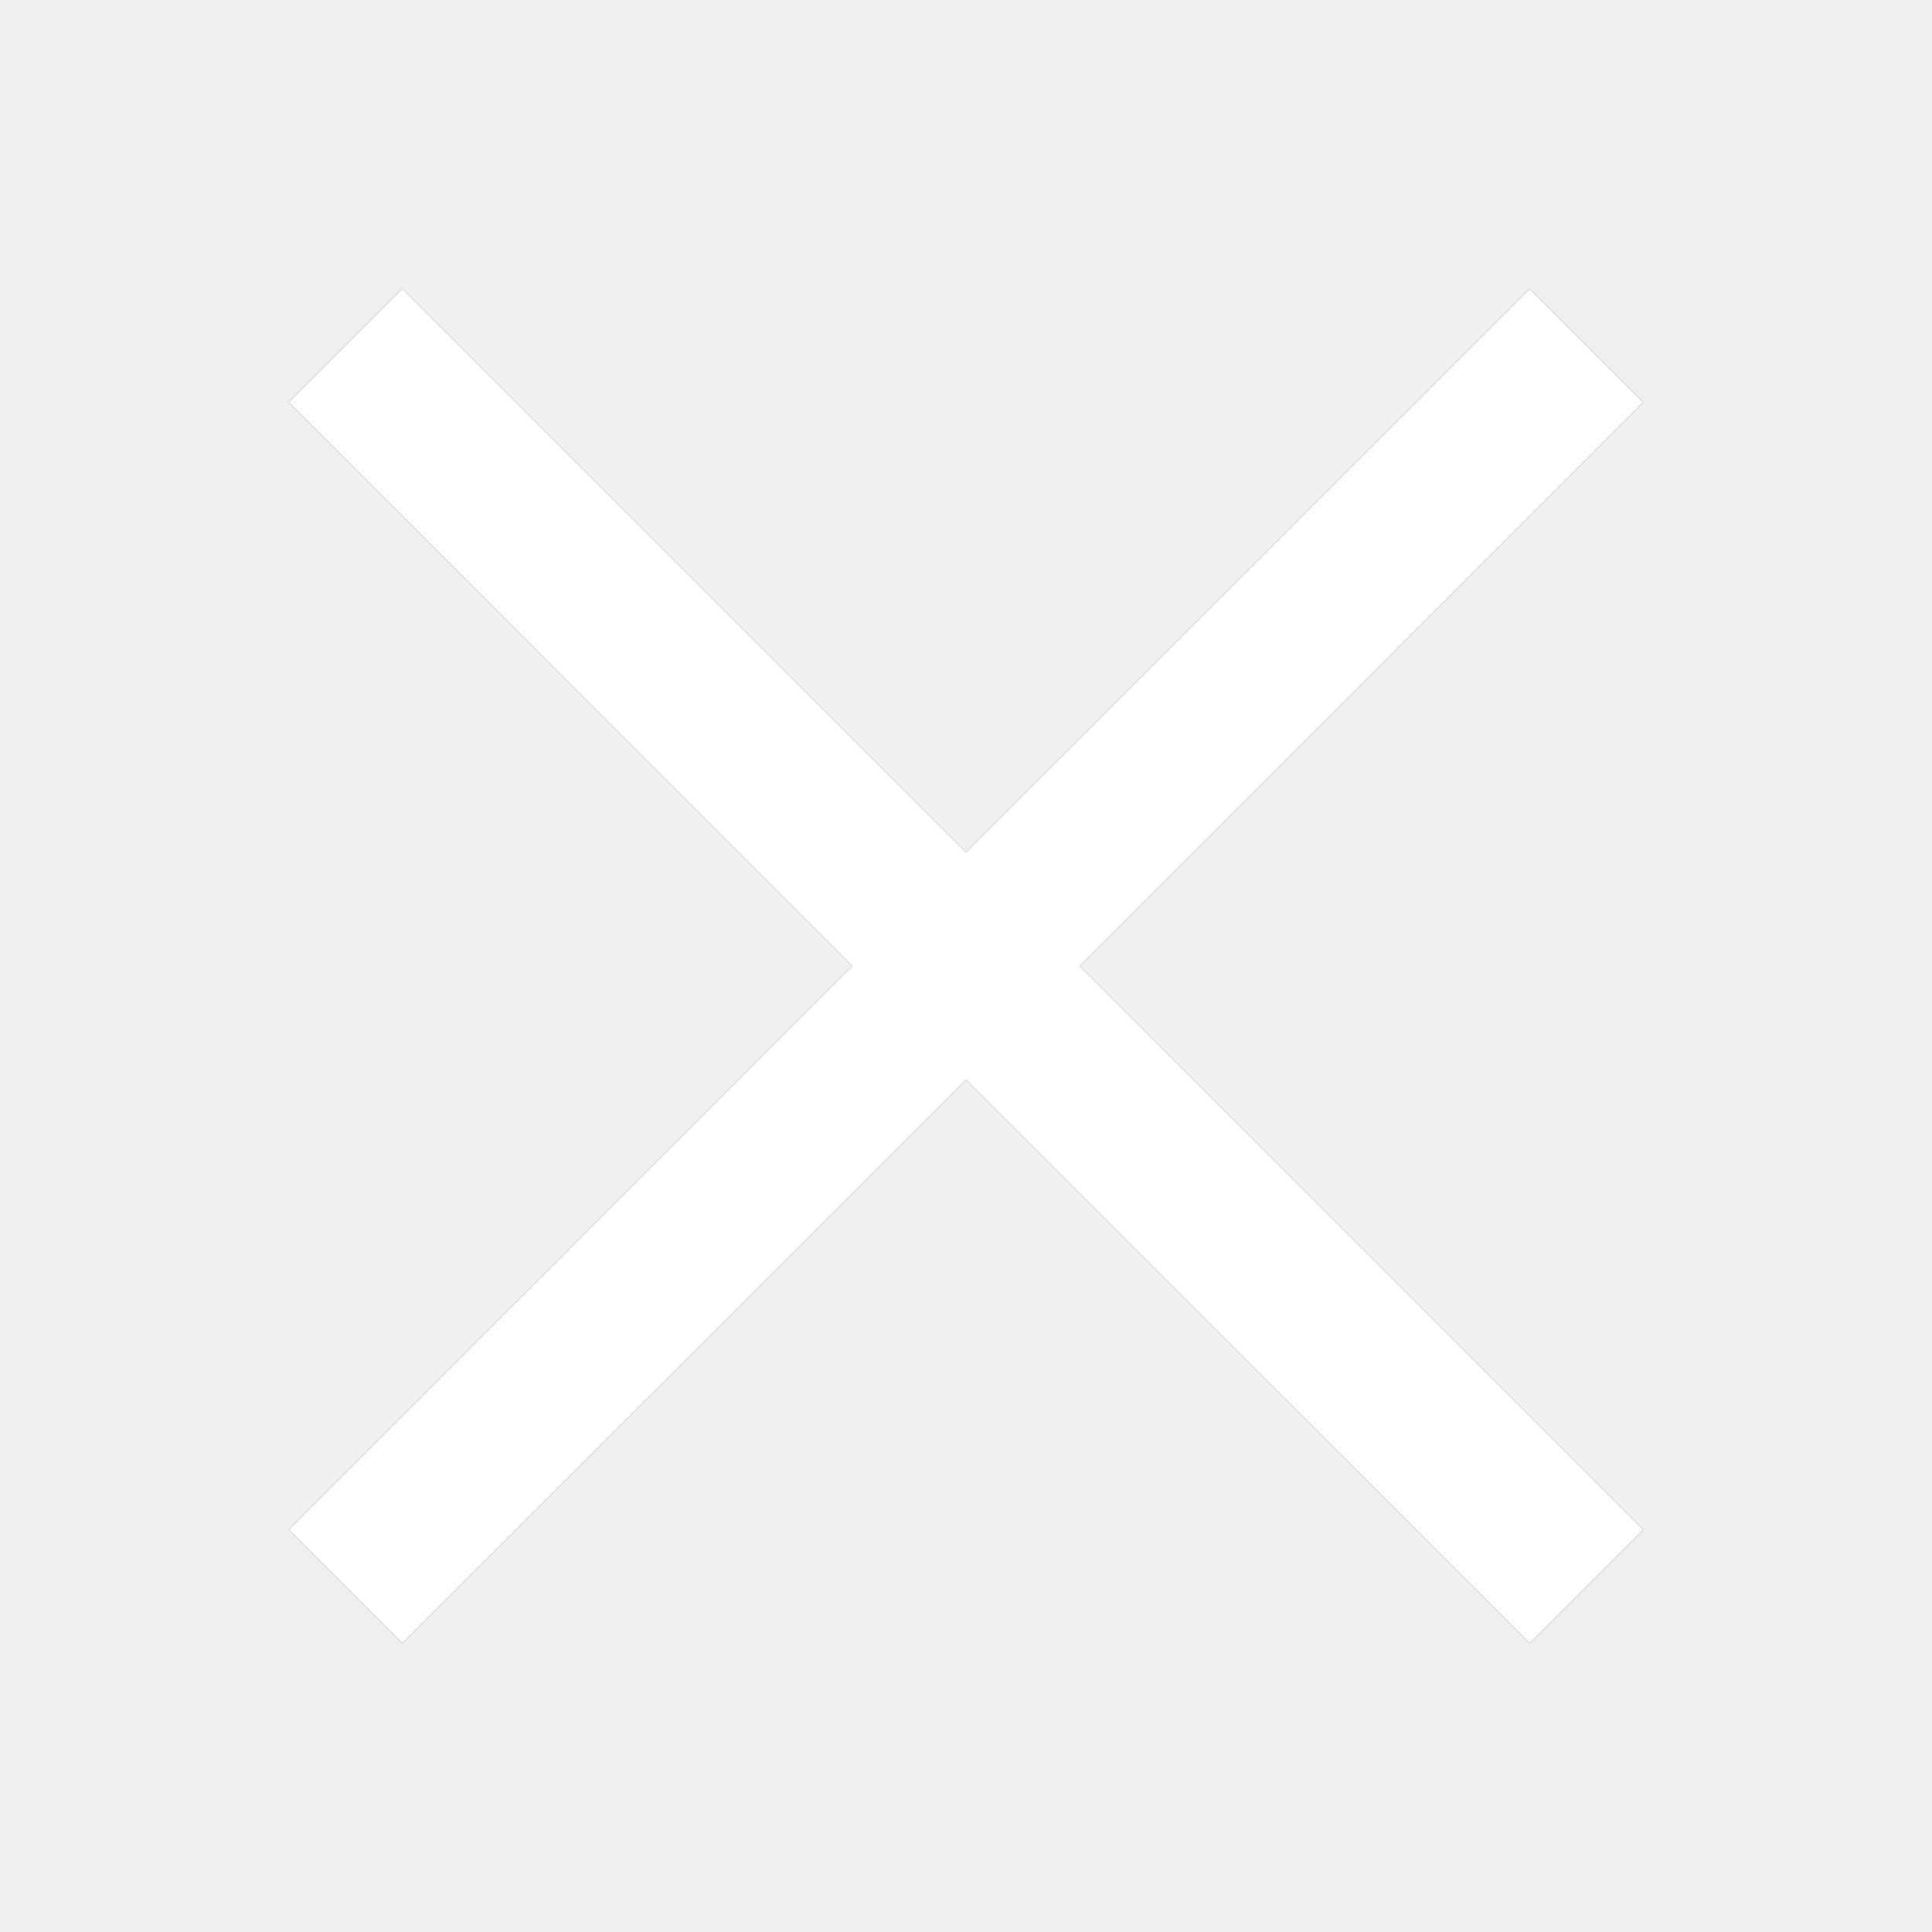
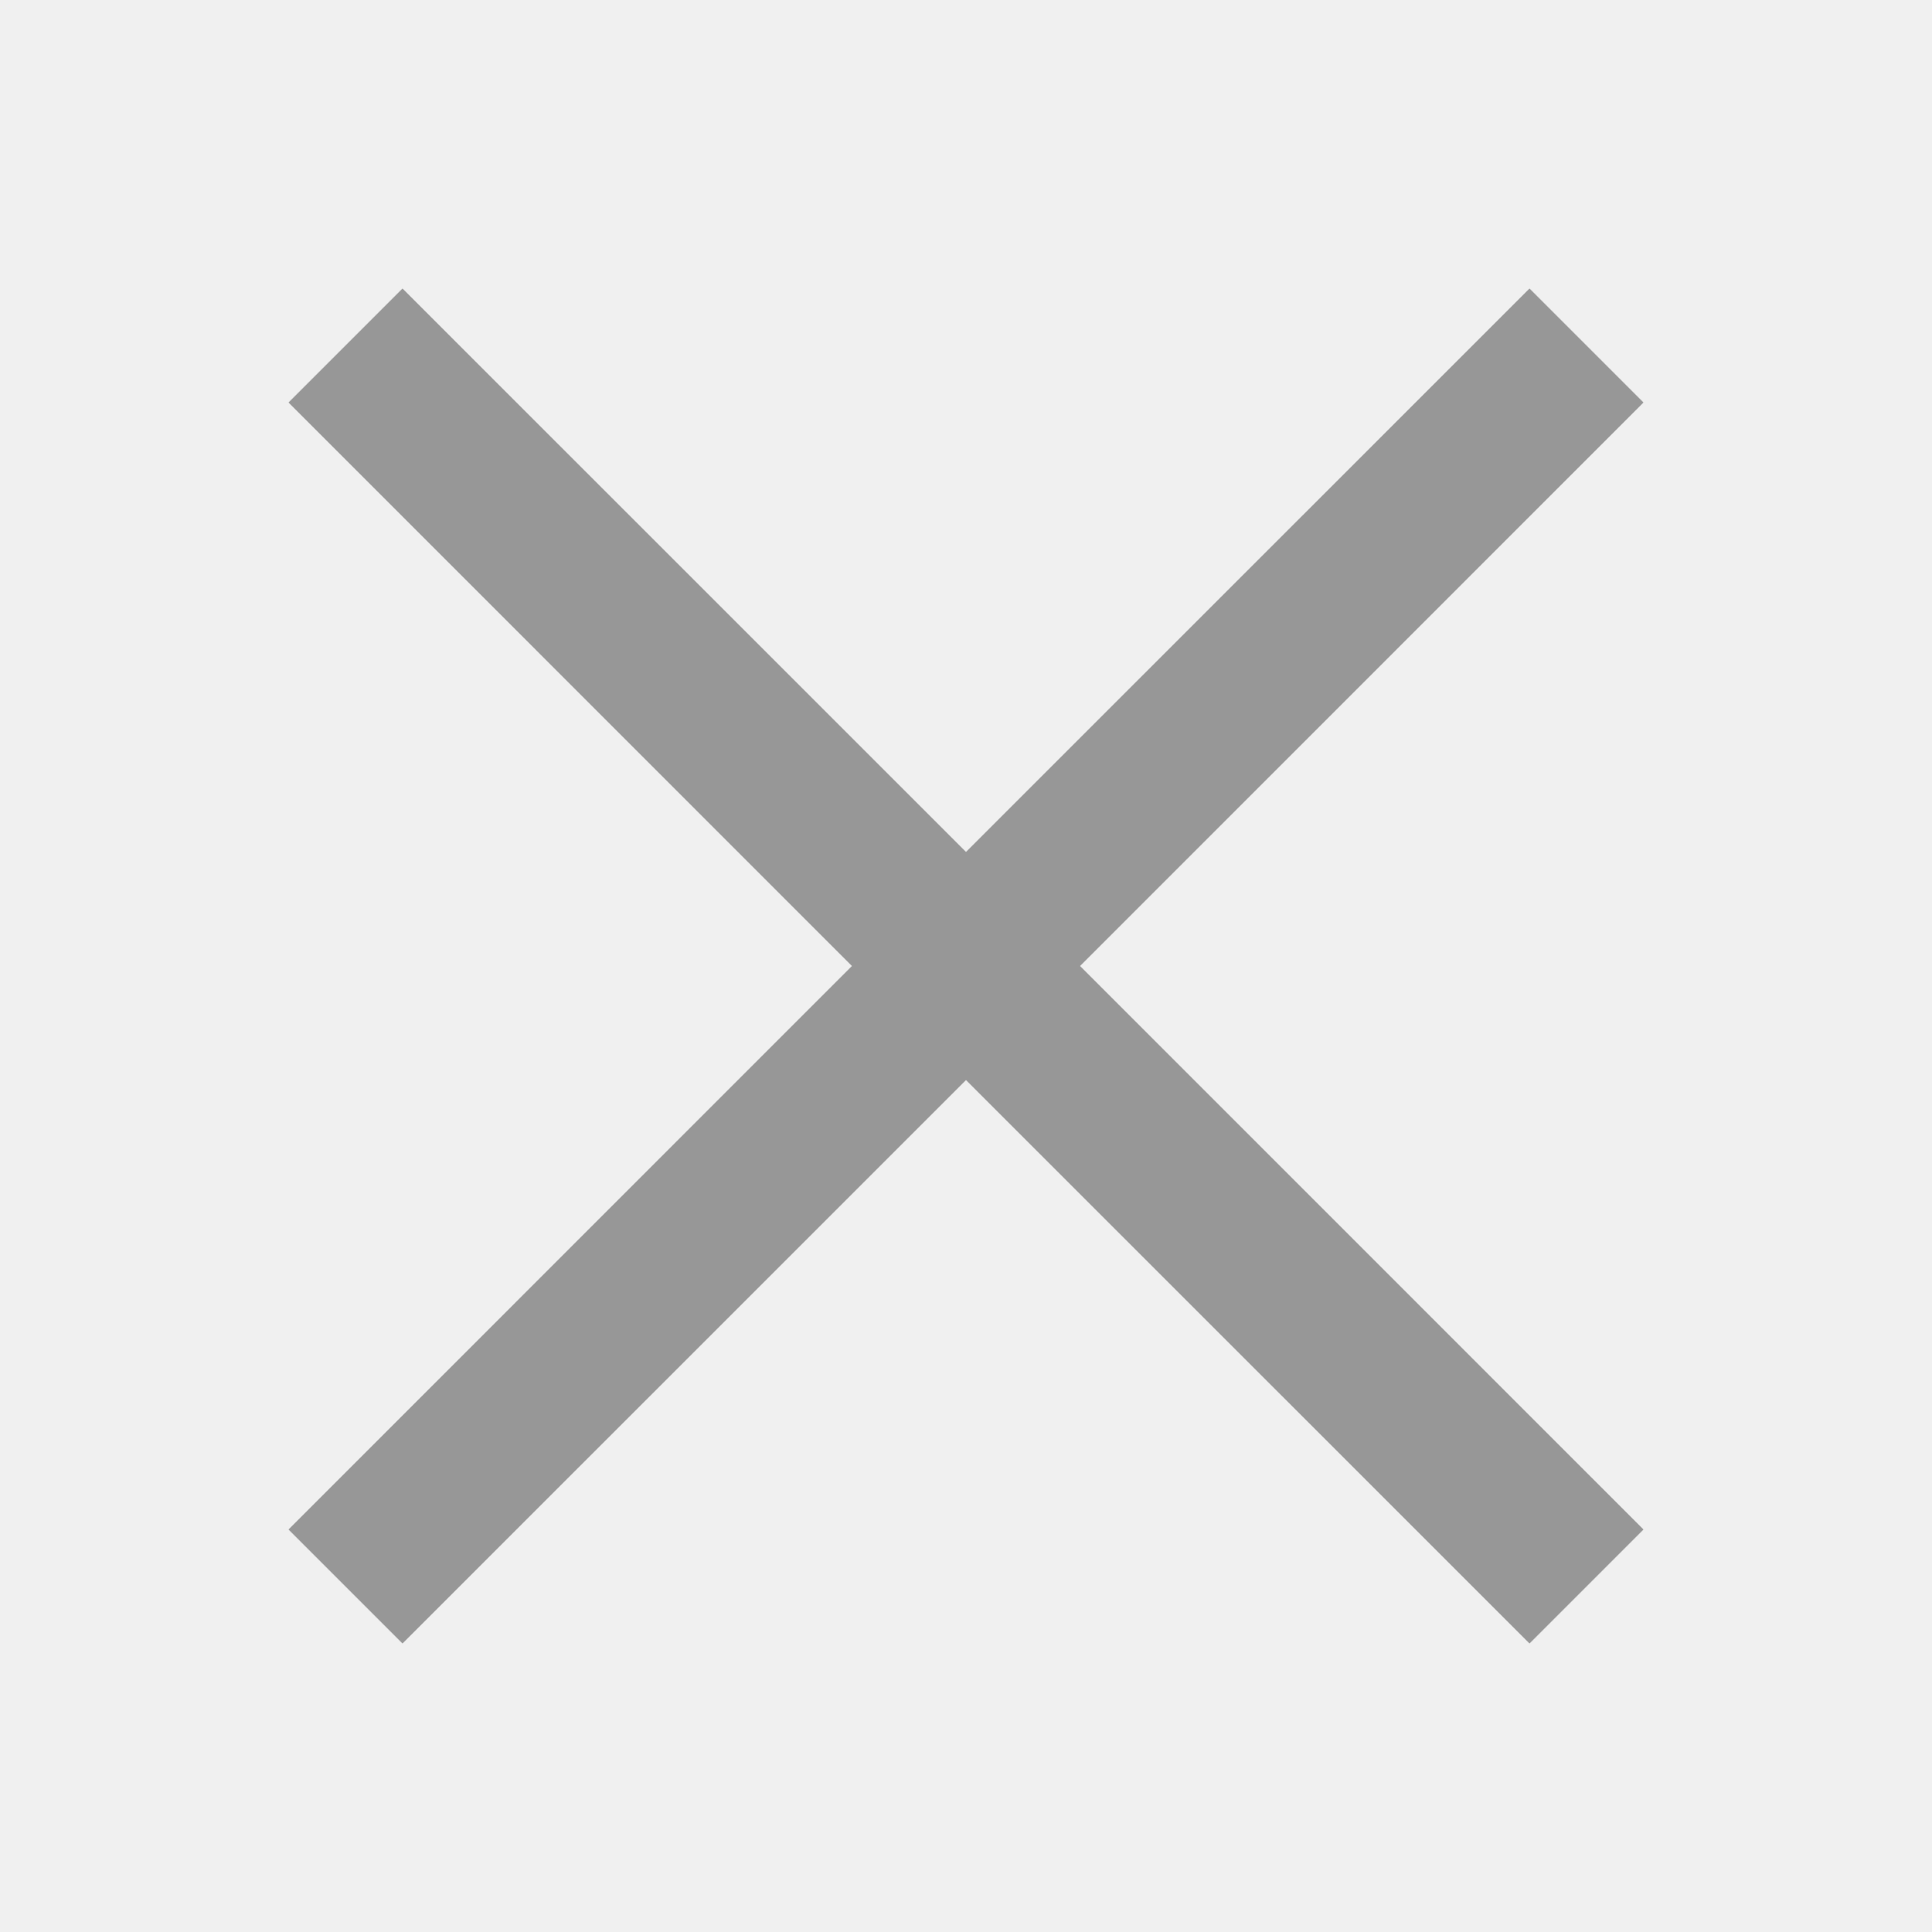
<svg xmlns="http://www.w3.org/2000/svg" xmlns:xlink="http://www.w3.org/1999/xlink" width="24px" height="24px" viewBox="0 0 24 24" version="1.1">
  <defs>
    <polygon id="path-1" points="19 3.586 20.414 5 13.415 12 20.414 19 19 20.414 12 13.415 5 20.414 3.586 19 10.585 12 3.586 5 5 3.586 12 10.585" />
  </defs>
-   <g id="icon-/-close" stroke="none" stroke-width="1" fill="#ffffff" fill-rule="evenodd">
+   <g id="icon-/-close" stroke="none" stroke-width="1" fill="#979797" fill-rule="evenodd">
    <mask id="mask-2" fill="white">
      <use xlink:href="#path-1" />
    </mask>
-     <use id="Combined-Shape" fill="#111111" fill-rule="nonzero" xlink:href="#path-1" />
+     <use id="Combined-Shape" fill="#979797" fill-rule="nonzero" xlink:href="#path-1" />
    <g id="colour/white" mask="url(#mask-2)" fill="##ffffff">
      <rect id="Rectangle" x="0" y="0" width="24" height="24" />
    </g>
  </g>
</svg>
